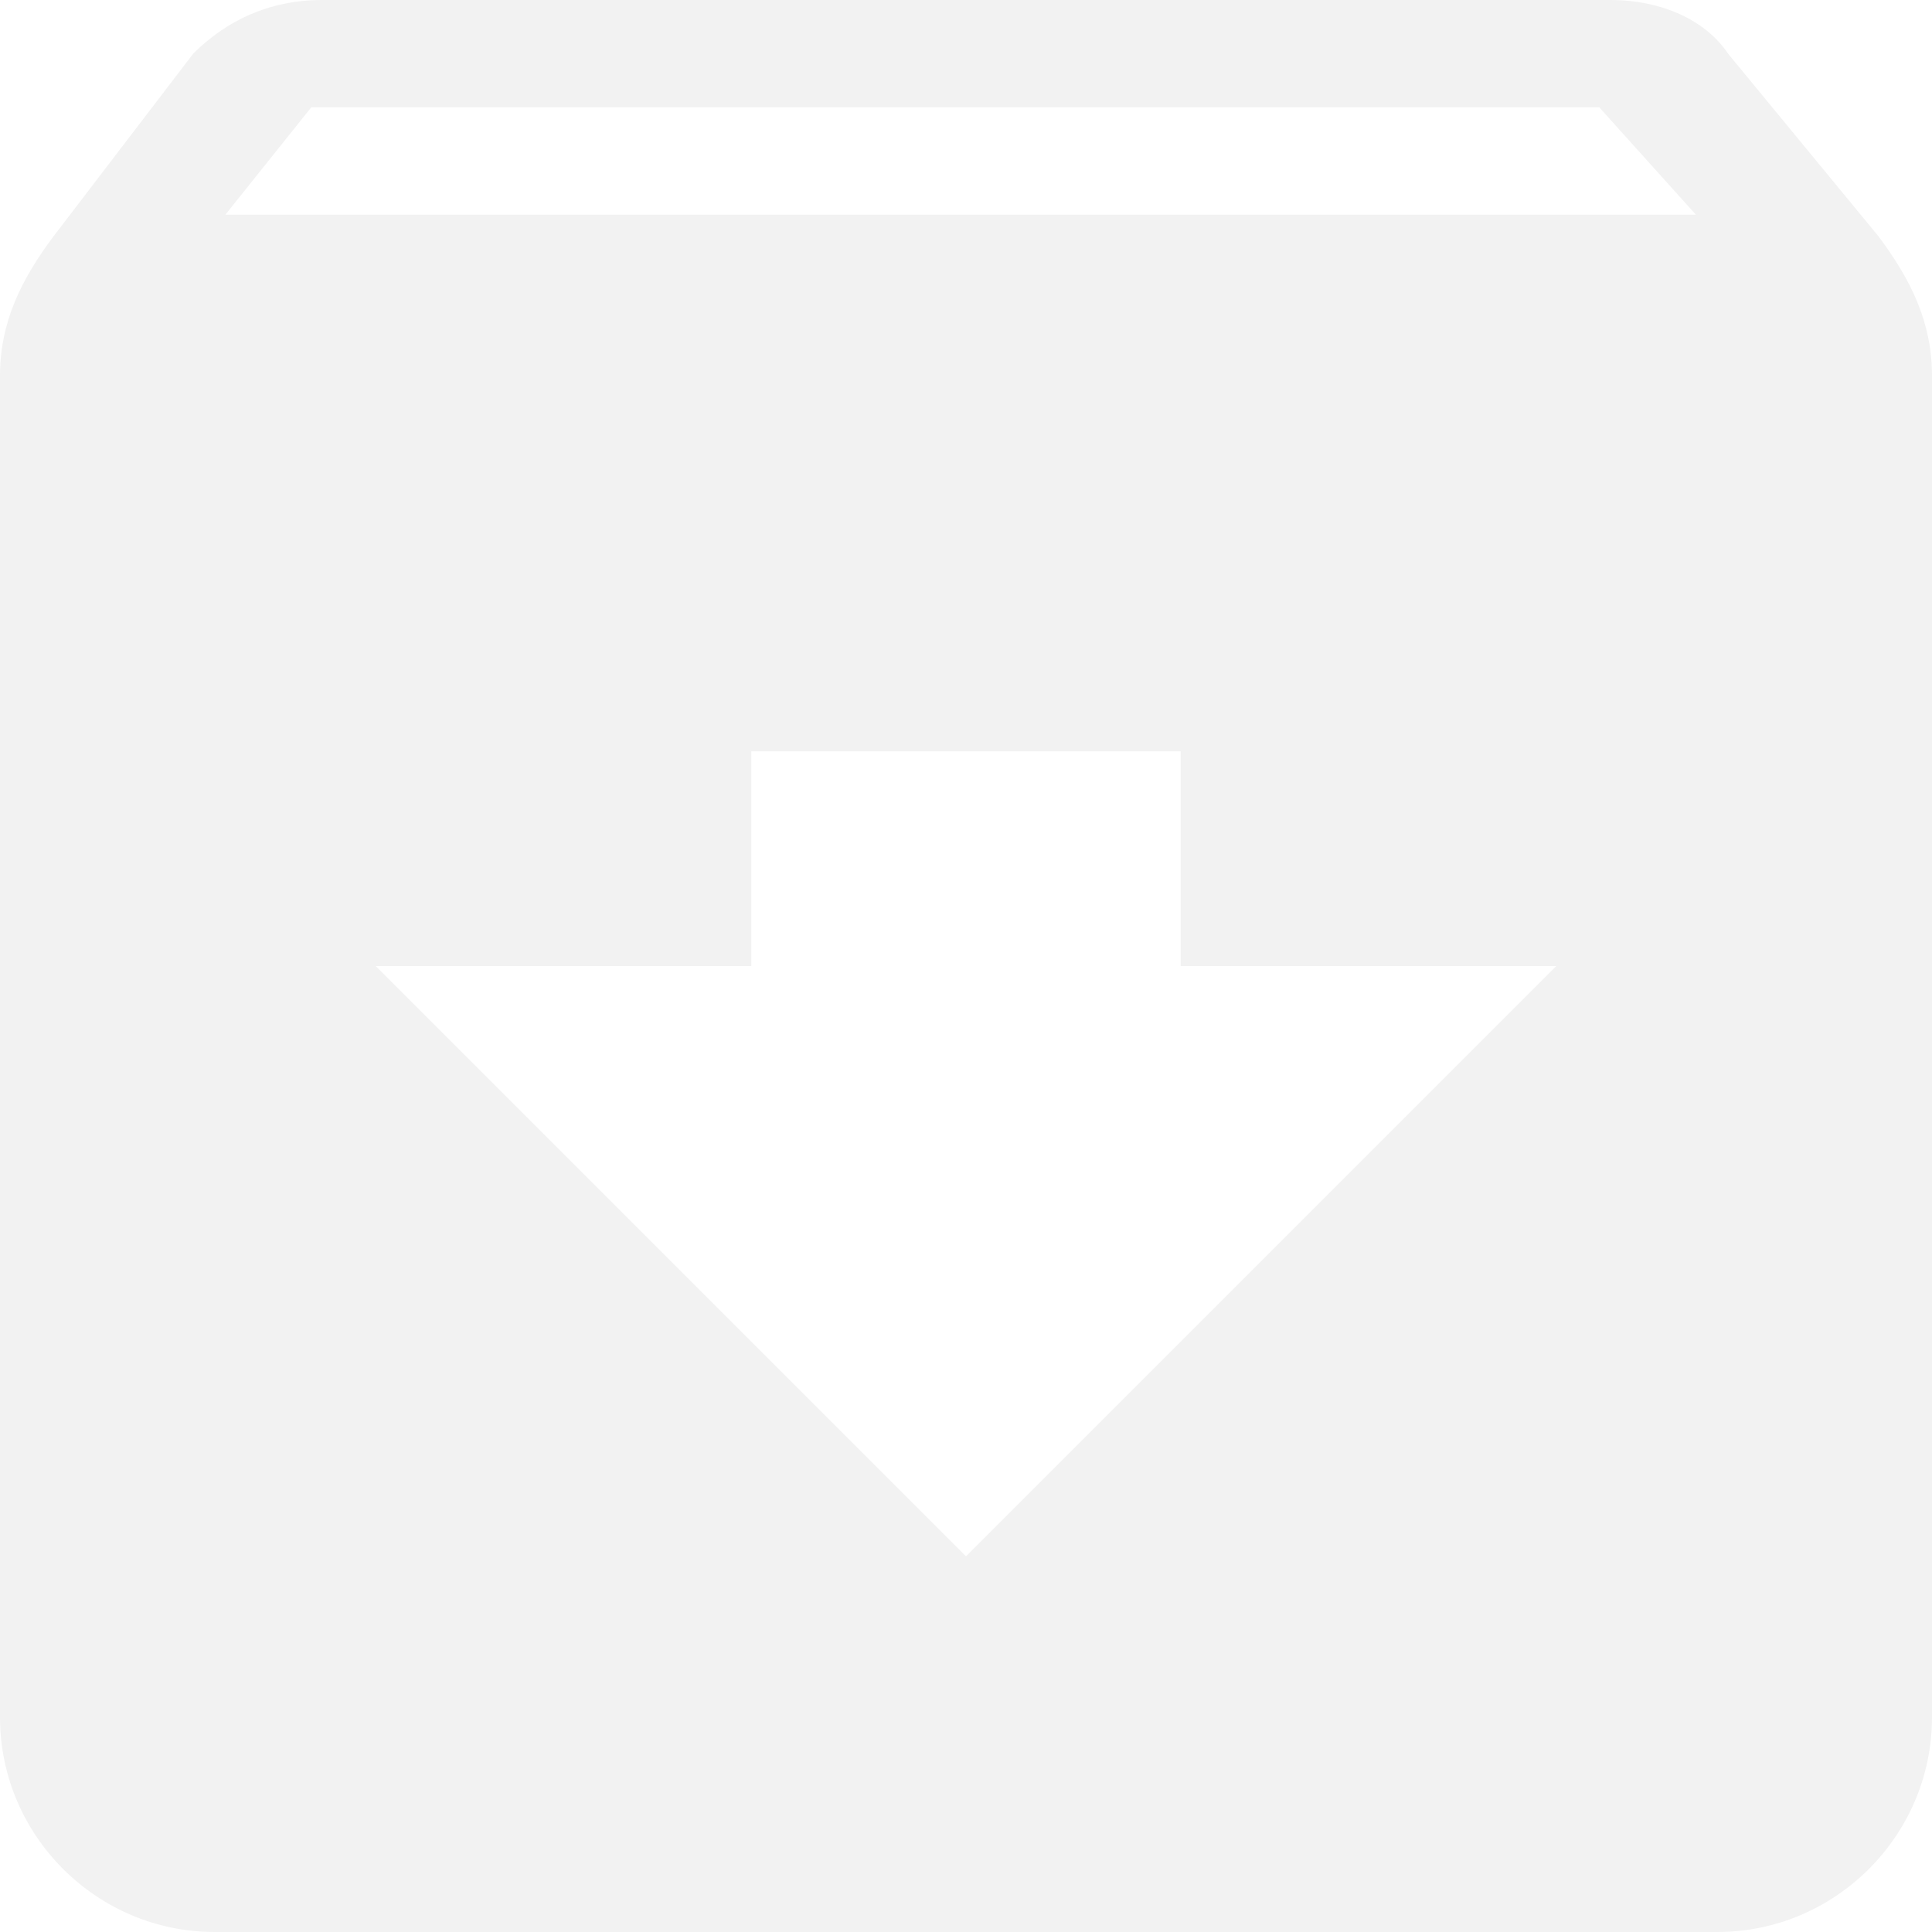
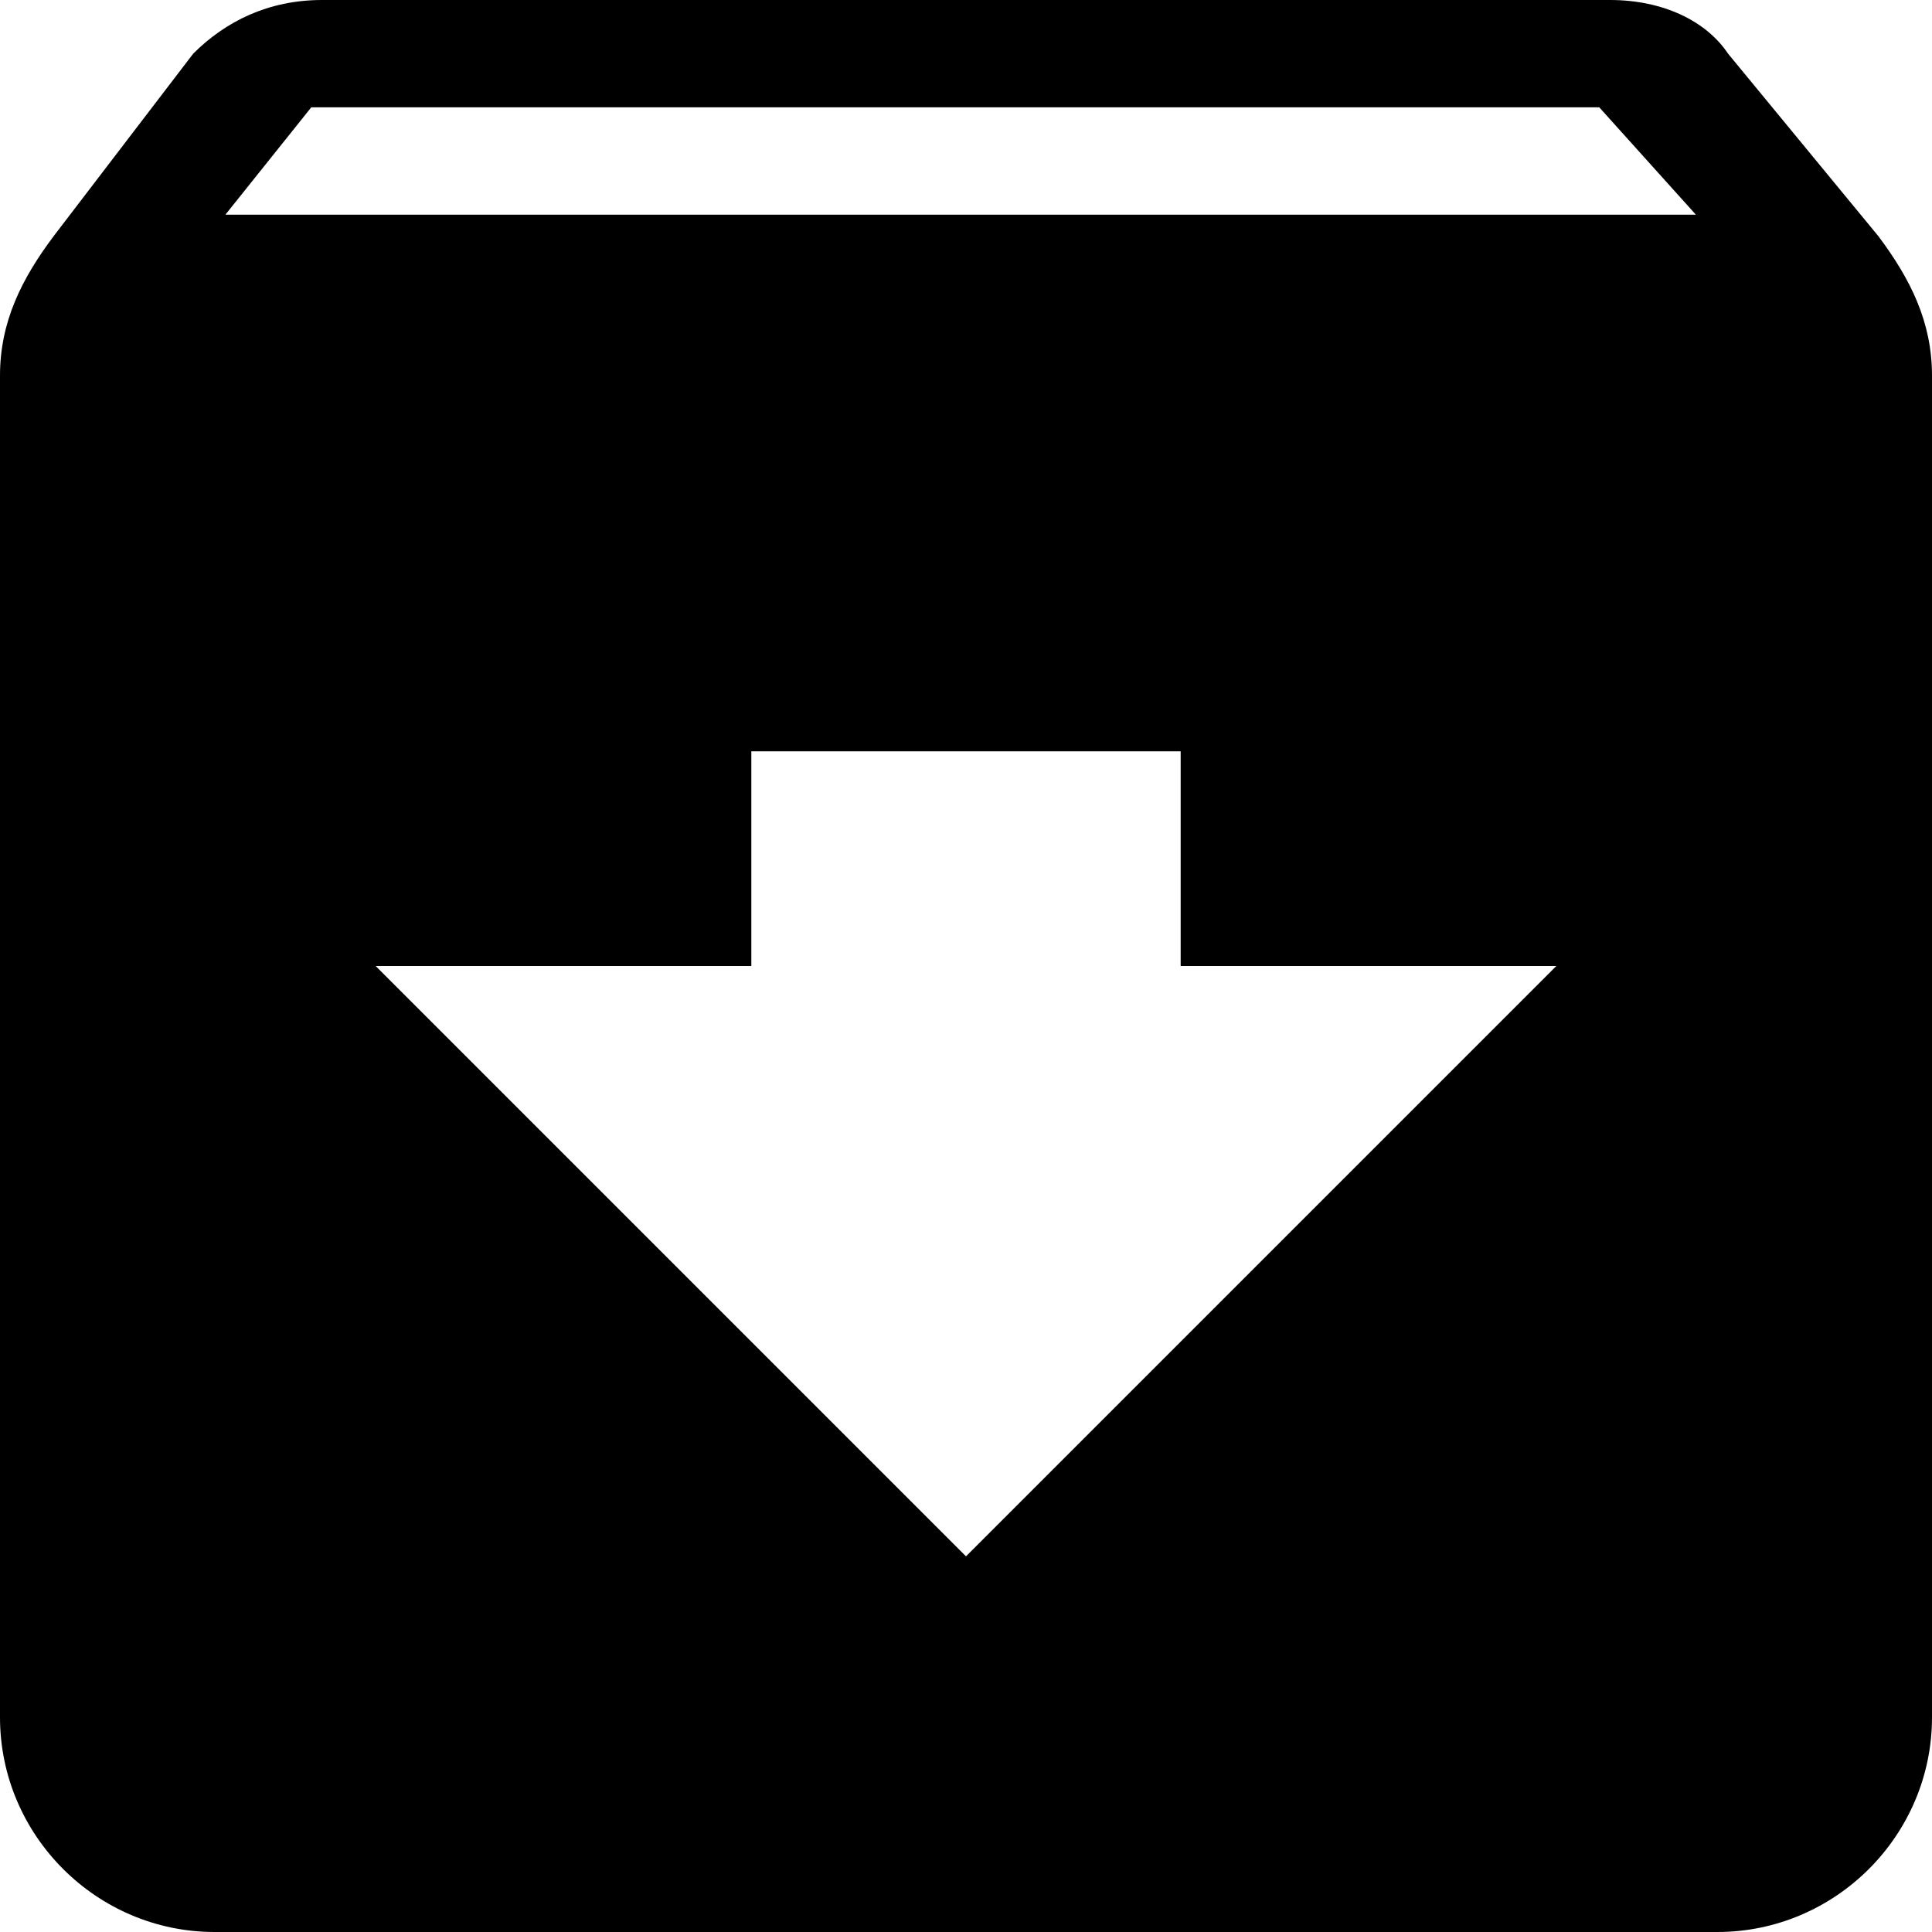
<svg xmlns="http://www.w3.org/2000/svg" version="1.1" id="Capa_1" x="0px" y="0px" width="459px" height="459px" viewBox="0 0 459 459" style="enable-background:new 0 0 459 459;" xml:space="preserve">
  <defs id="defs40" />
  <g id="g5">
    <g id="archive" style="fill:#f2f2f2;fill-opacity:1">
-       <path d="M446.25,56.1l-35.7-43.35C405.45,5.1,395.25,0,382.5,0h-306C63.75,0,53.55,5.1,45.9,12.75L12.75,56.1    C5.1,66.3,0,76.5,0,89.25V408c0,28.05,22.95,51,51,51h357c28.05,0,51-22.95,51-51V89.25C459,76.5,453.9,66.3,446.25,56.1z     M229.5,369.75L89.25,229.5h89.25v-51h102v51h89.25L229.5,369.75z M53.55,51l20.4-25.5h306L402.9,51H53.55z" id="path2" style="fill:#f2f2f2;fill-opacity:1" />
+       <path d="M446.25,56.1l-35.7-43.35C405.45,5.1,395.25,0,382.5,0h-306C63.75,0,53.55,5.1,45.9,12.75L12.75,56.1    C5.1,66.3,0,76.5,0,89.25V408c0,28.05,22.95,51,51,51h357c28.05,0,51-22.95,51-51V89.25C459,76.5,453.9,66.3,446.25,56.1z     M229.5,369.75L89.25,229.5h89.25v-51h102v51h89.25L229.5,369.75z M53.55,51l20.4-25.5h306L402.9,51H53.55z" id="path2" style="fill:#000000;fill-opacity:1" />
    </g>
  </g>
  <g id="g7">
</g>
  <g id="g9">
</g>
  <g id="g11">
</g>
  <g id="g13">
</g>
  <g id="g15">
</g>
  <g id="g17">
</g>
  <g id="g19">
</g>
  <g id="g21">
</g>
  <g id="g23">
</g>
  <g id="g25">
</g>
  <g id="g27">
</g>
  <g id="g29">
</g>
  <g id="g31">
</g>
  <g id="g33">
</g>
  <g id="g35">
</g>
</svg>
